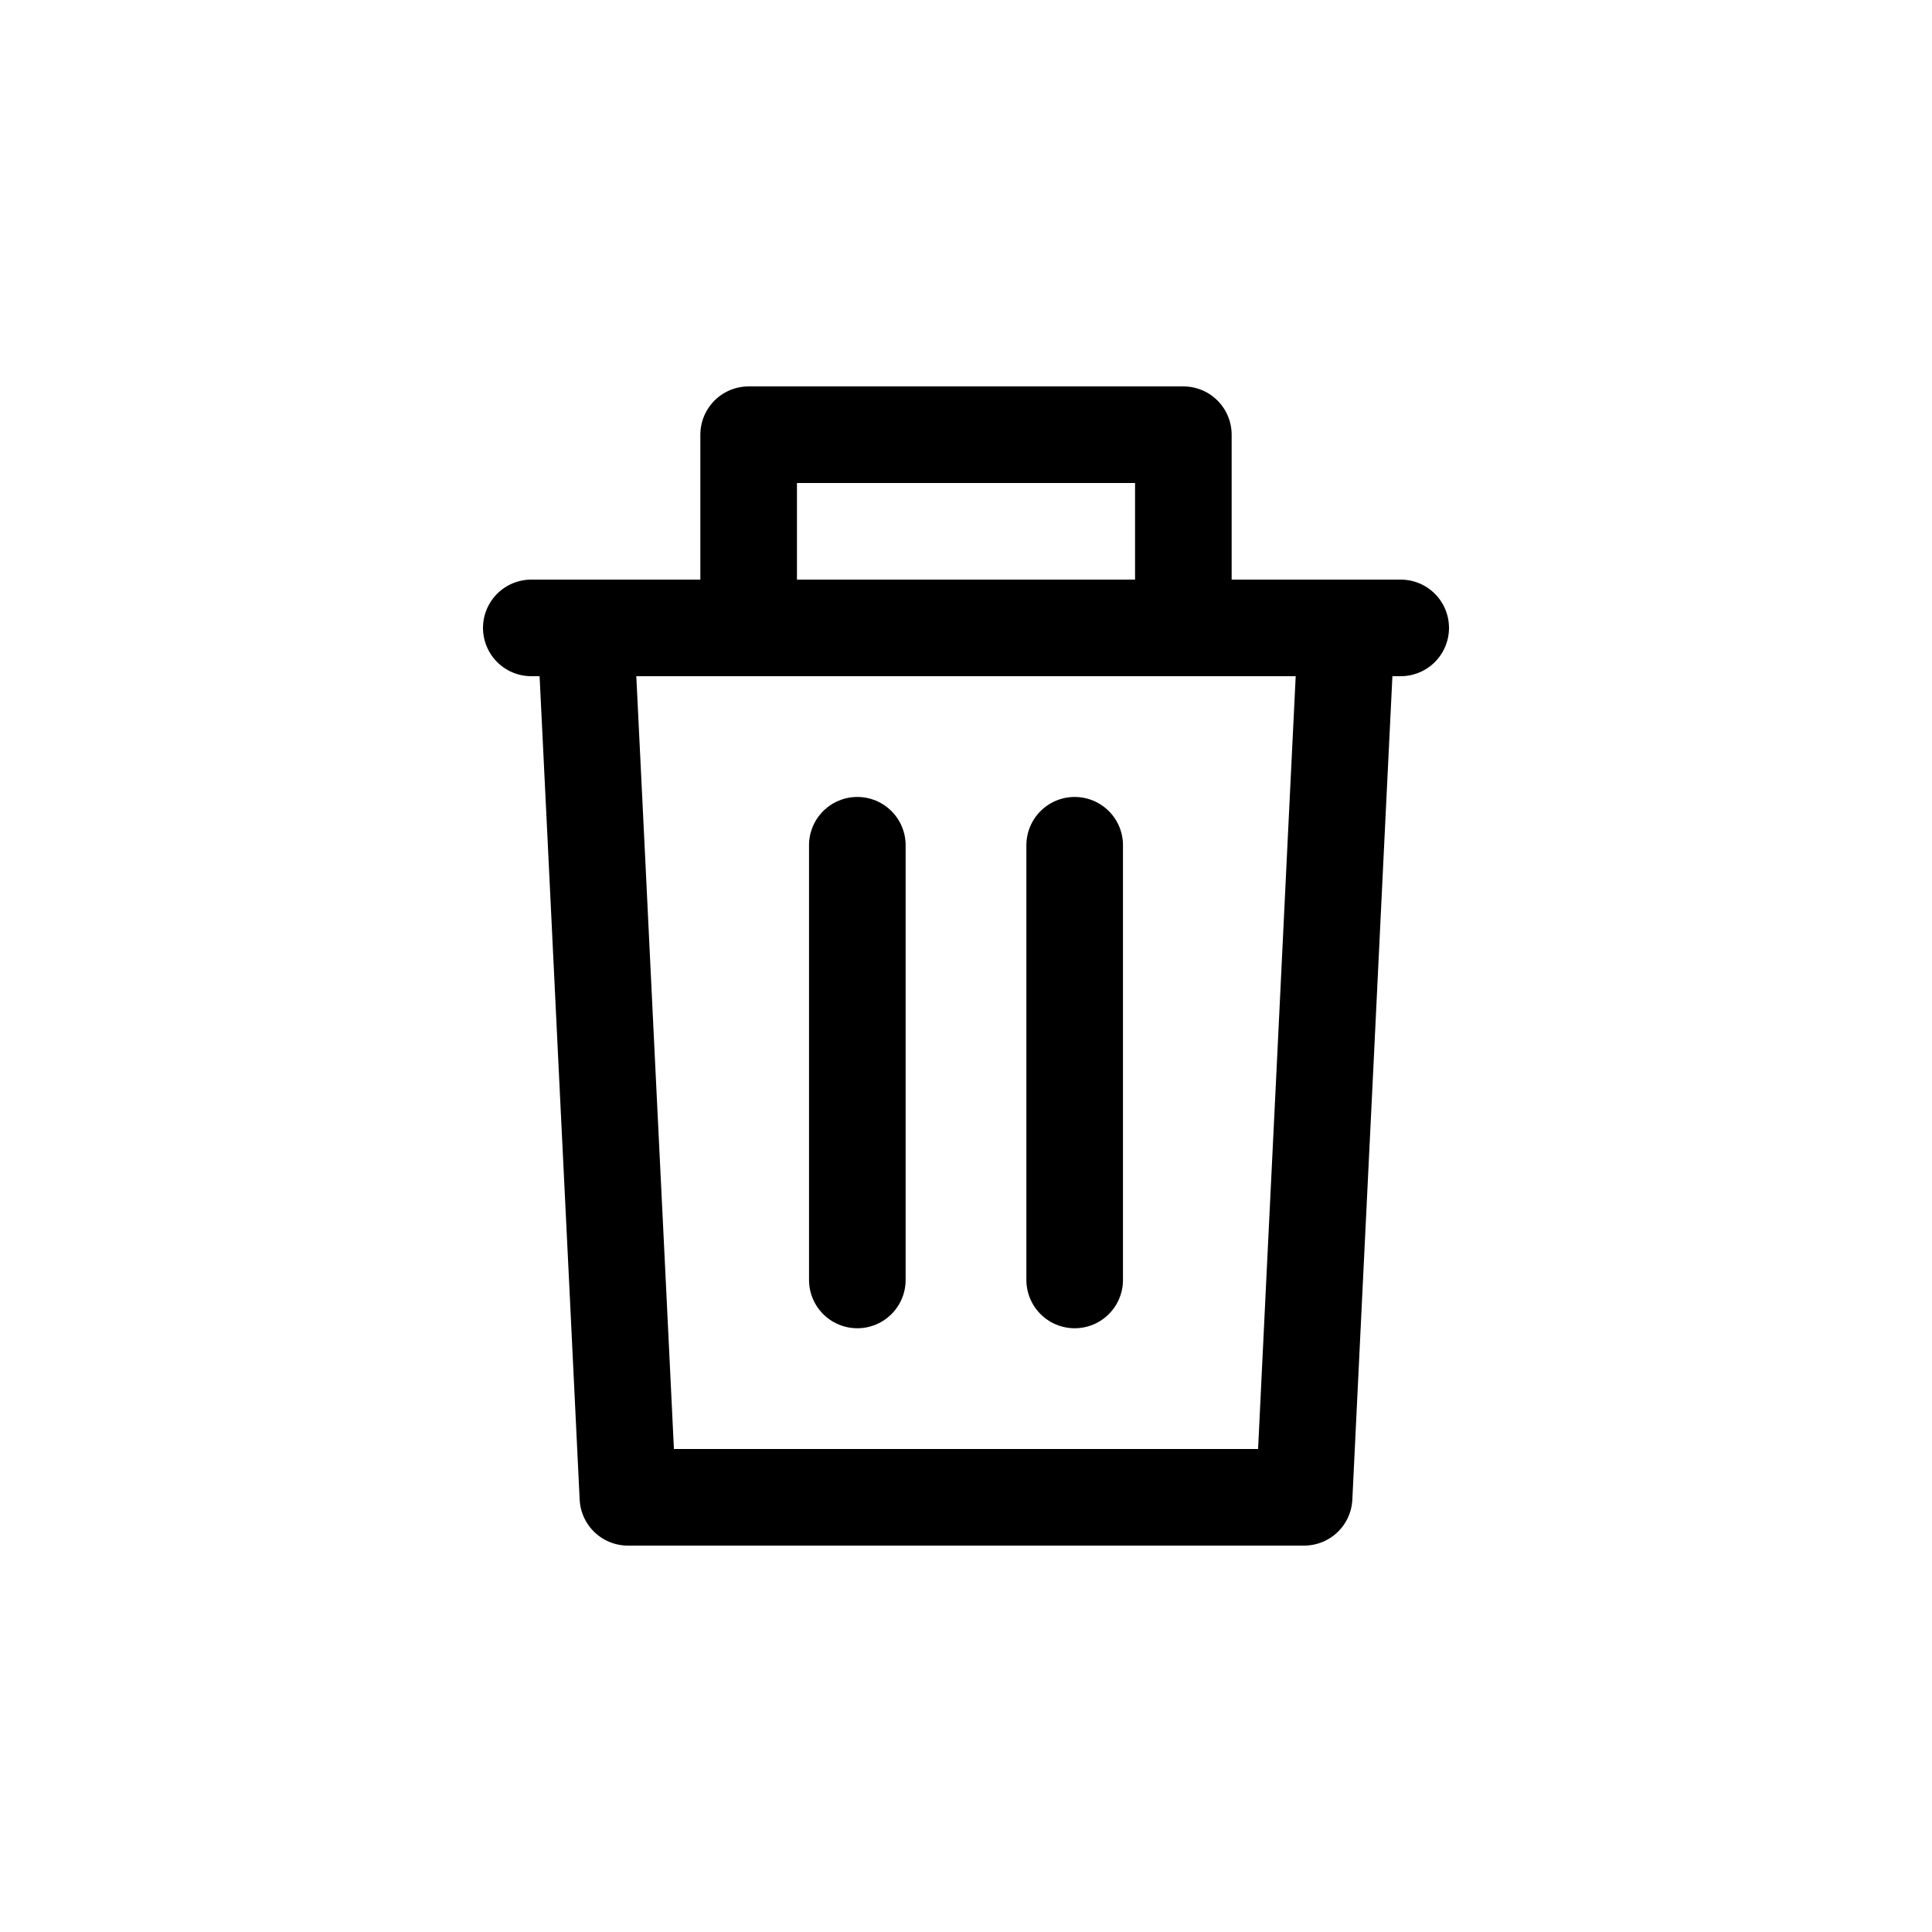
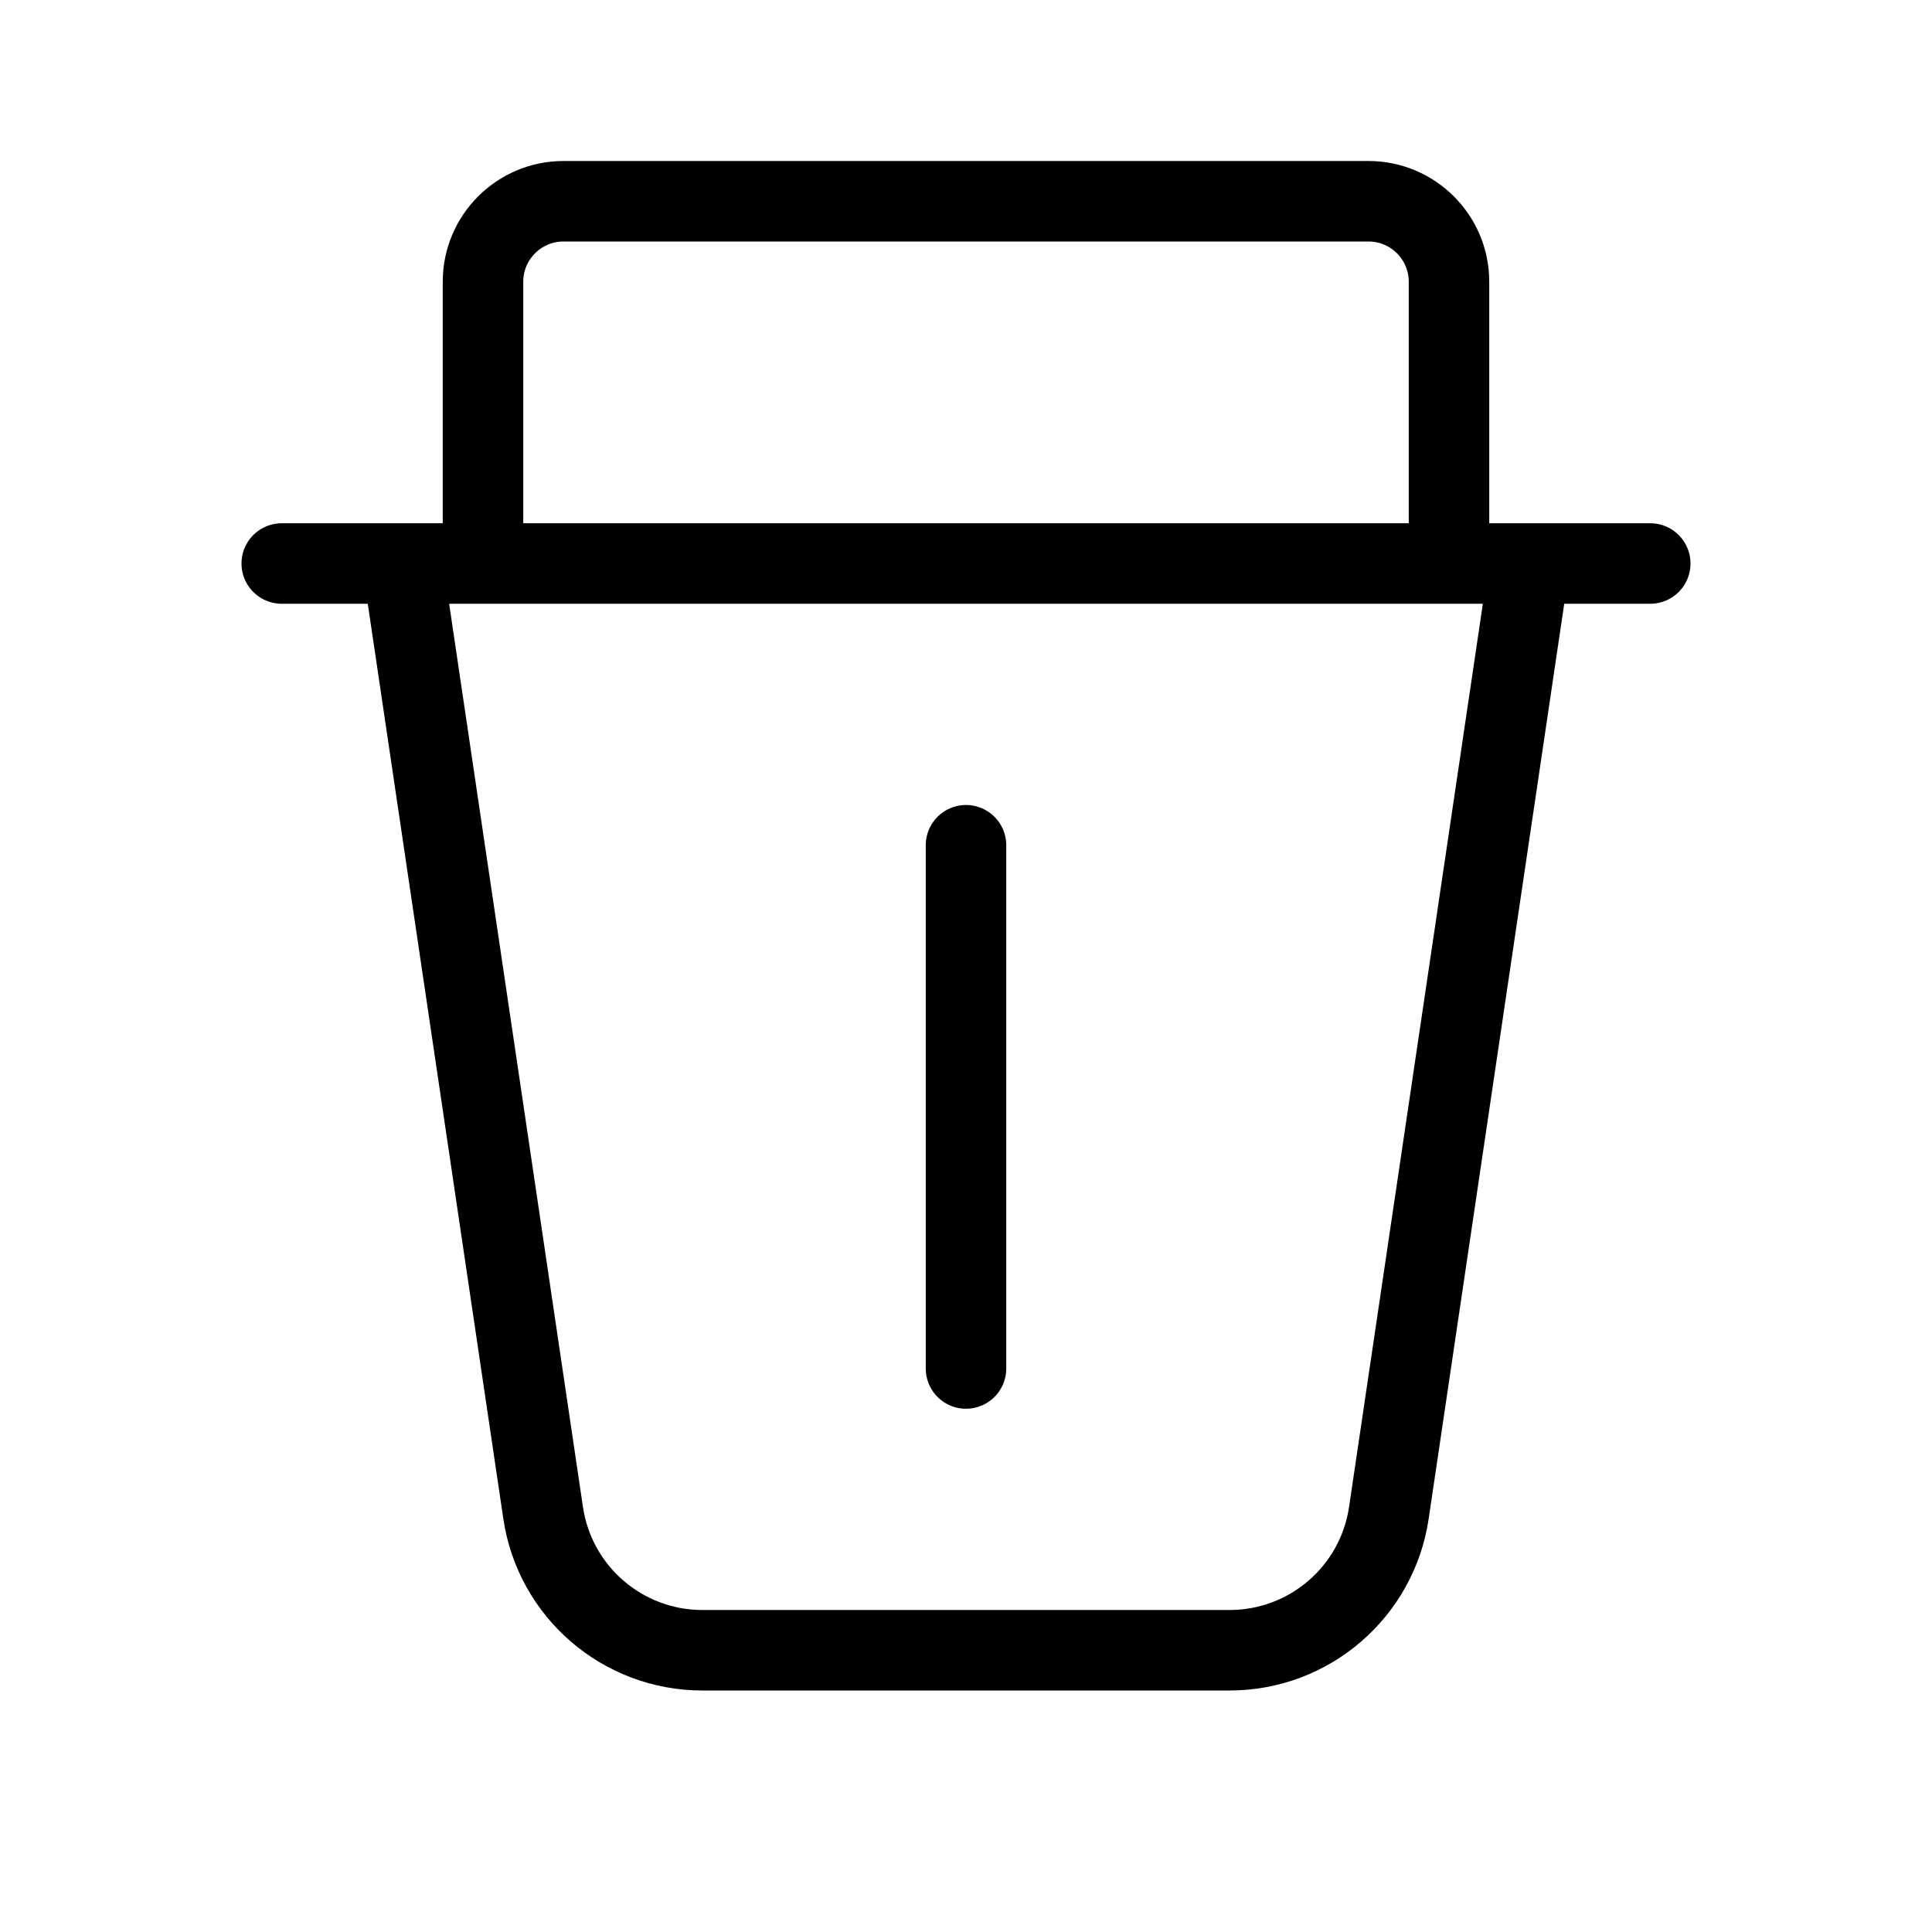
- <svg xmlns="http://www.w3.org/2000/svg" width="20" height="20" viewBox="0 0 20 20" fill="none">
-   <path d="M14.5 6.5H13.938M5.5 6.5H6.062M7.75 6.5H8.875H10H11.125H12.25M7.75 6.5H6.625H6.062M7.75 6.5V4.5H12.25V6.5M12.25 6.5H13.375H13.938M6.062 6.5L6.172 8.75L6.281 11L6.391 13.25L6.5 15.5H10H13.5L13.609 13.25L13.719 11L13.828 8.75L13.938 6.5M8.875 8.75V13.25M11.125 8.75V13.25" stroke="black" stroke-linecap="round" stroke-linejoin="round" />
+ <svg xmlns="http://www.w3.org/2000/svg" width="24" height="24" viewBox="0 0 24 24" fill="none">
+   <path d="M3.5 7H5M20.5 7H19M6 7V3.5C6 2.948 6.448 2.5 7 2.5H17C17.552 2.5 18 2.948 18 3.5V7M6 7H5M6 7H12H18M18 7H19M5 7L6.747 18.793C6.892 19.774 7.734 20.5 8.726 20.5H15.274C16.266 20.5 17.108 19.774 17.253 18.793L19 7M12 10.5V17" stroke="black" stroke-linecap="round" stroke-linejoin="round" />
</svg>
